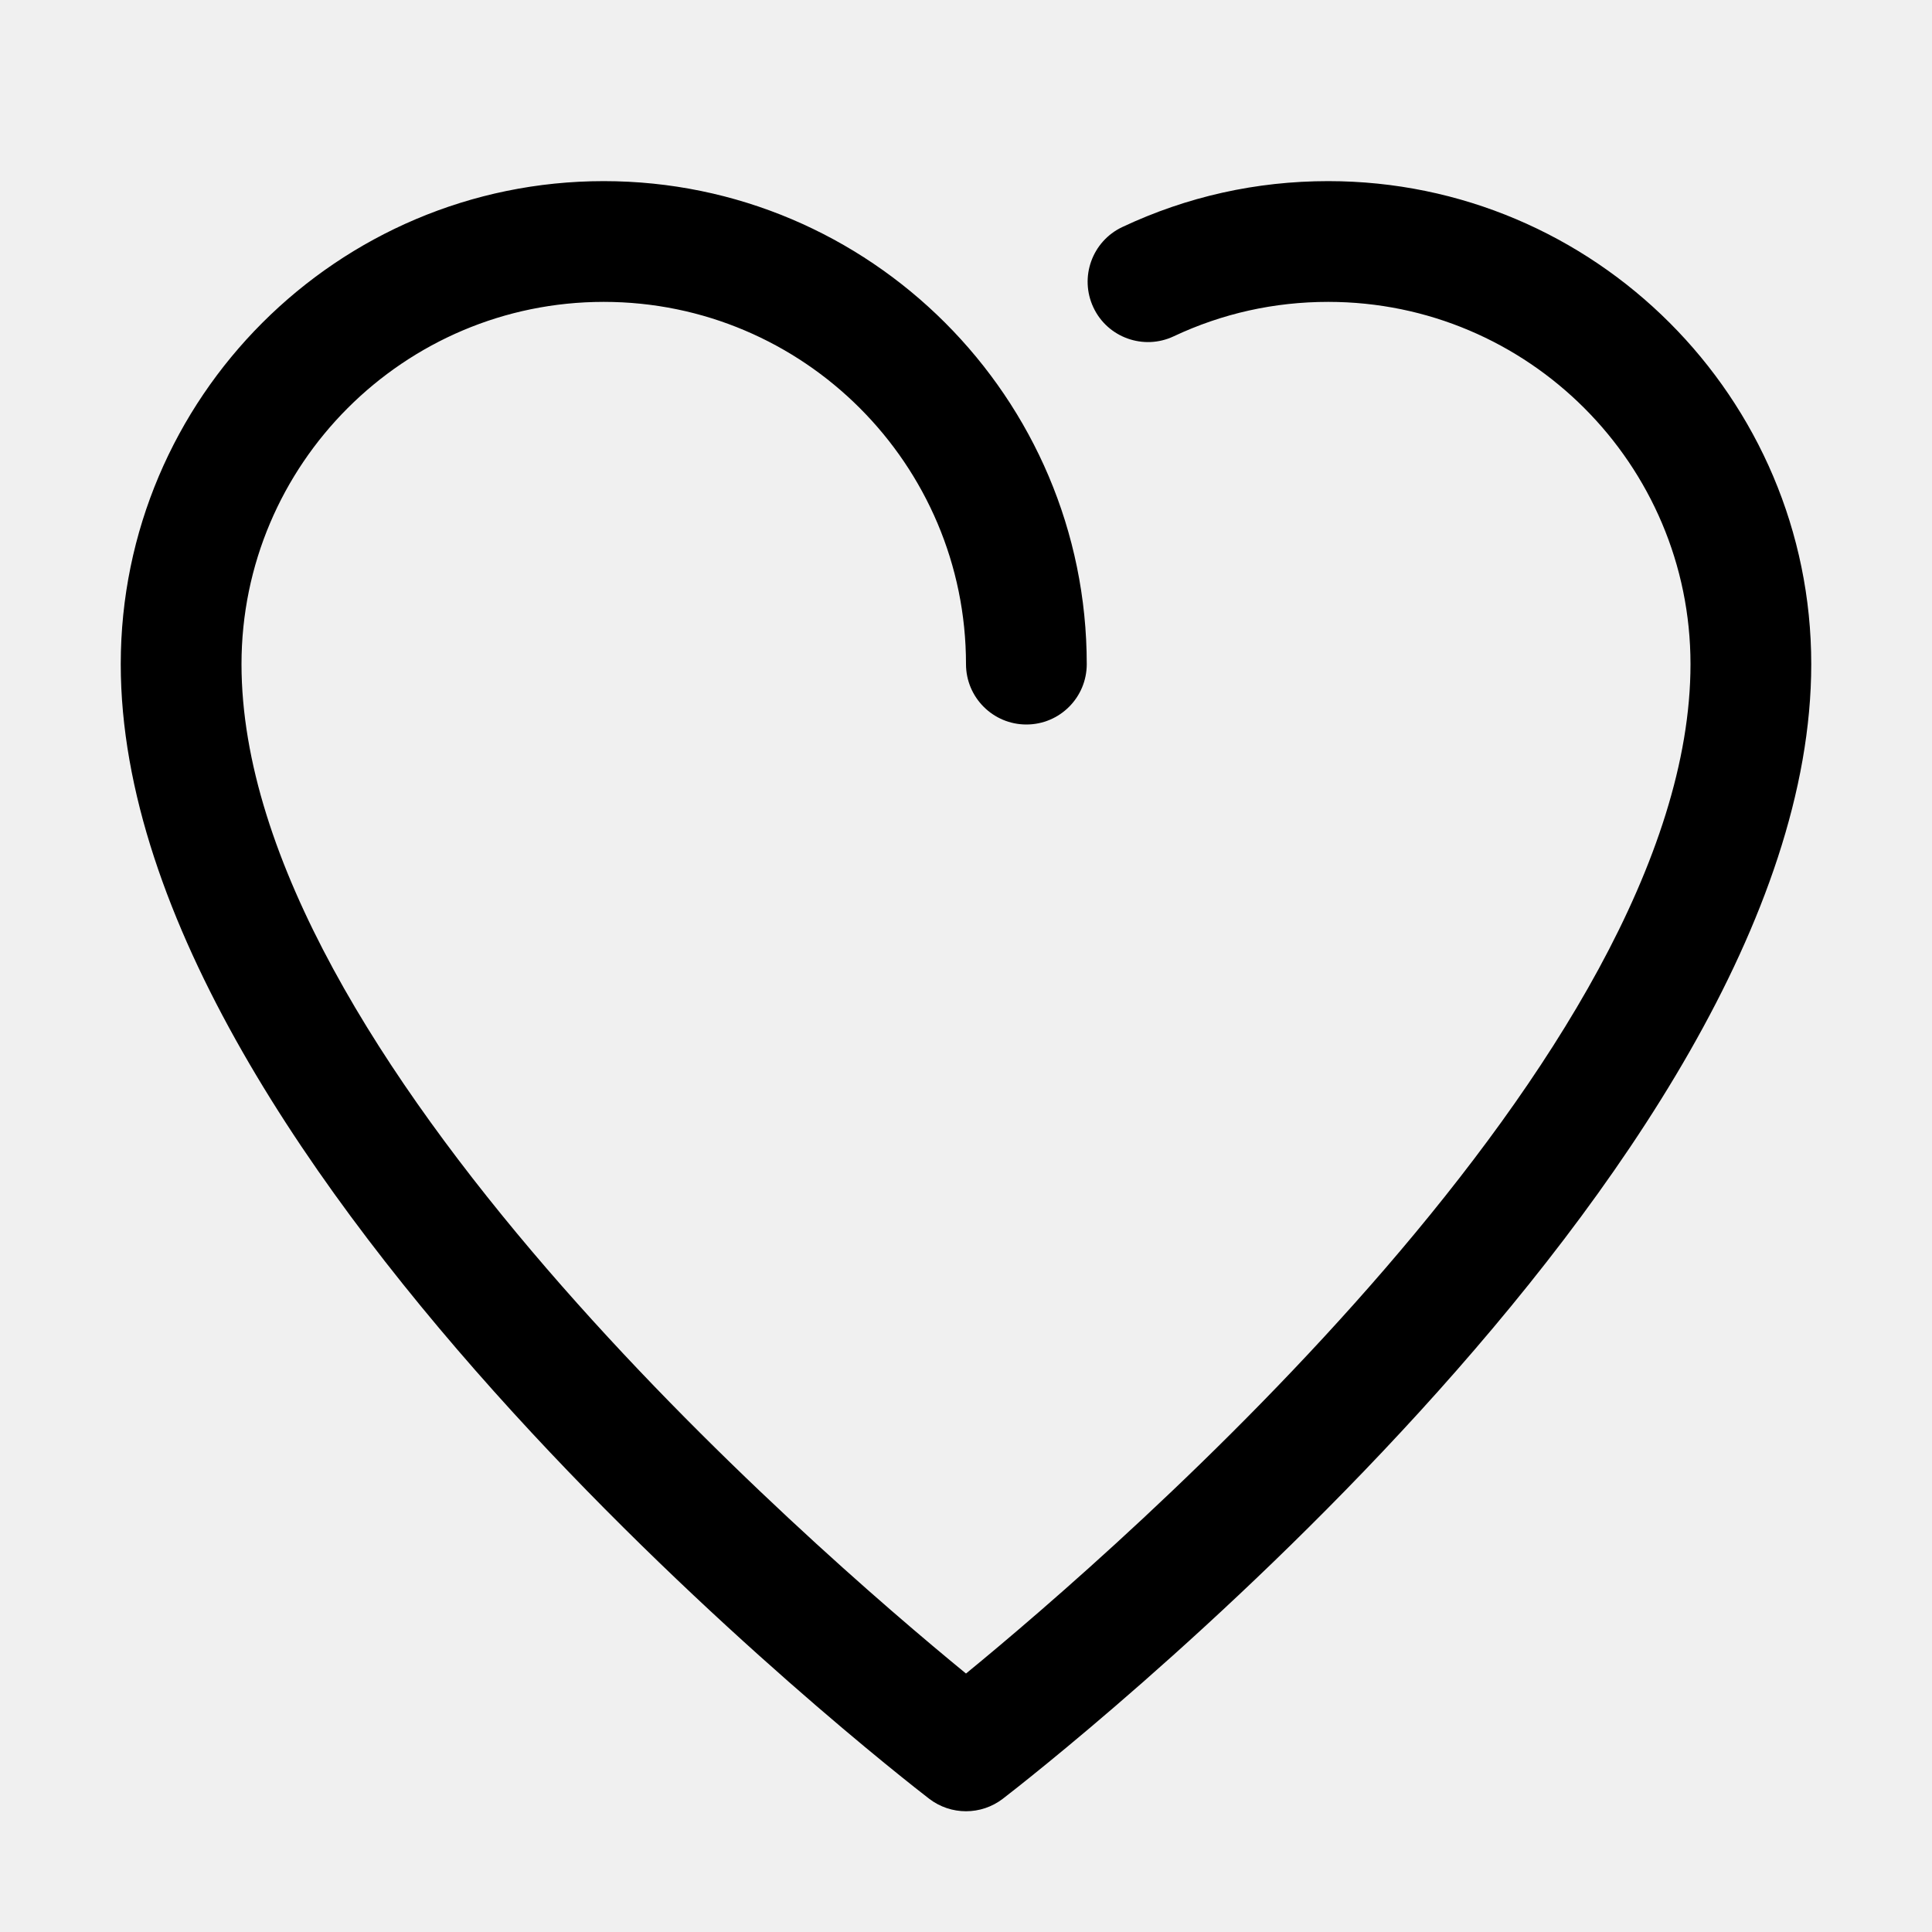
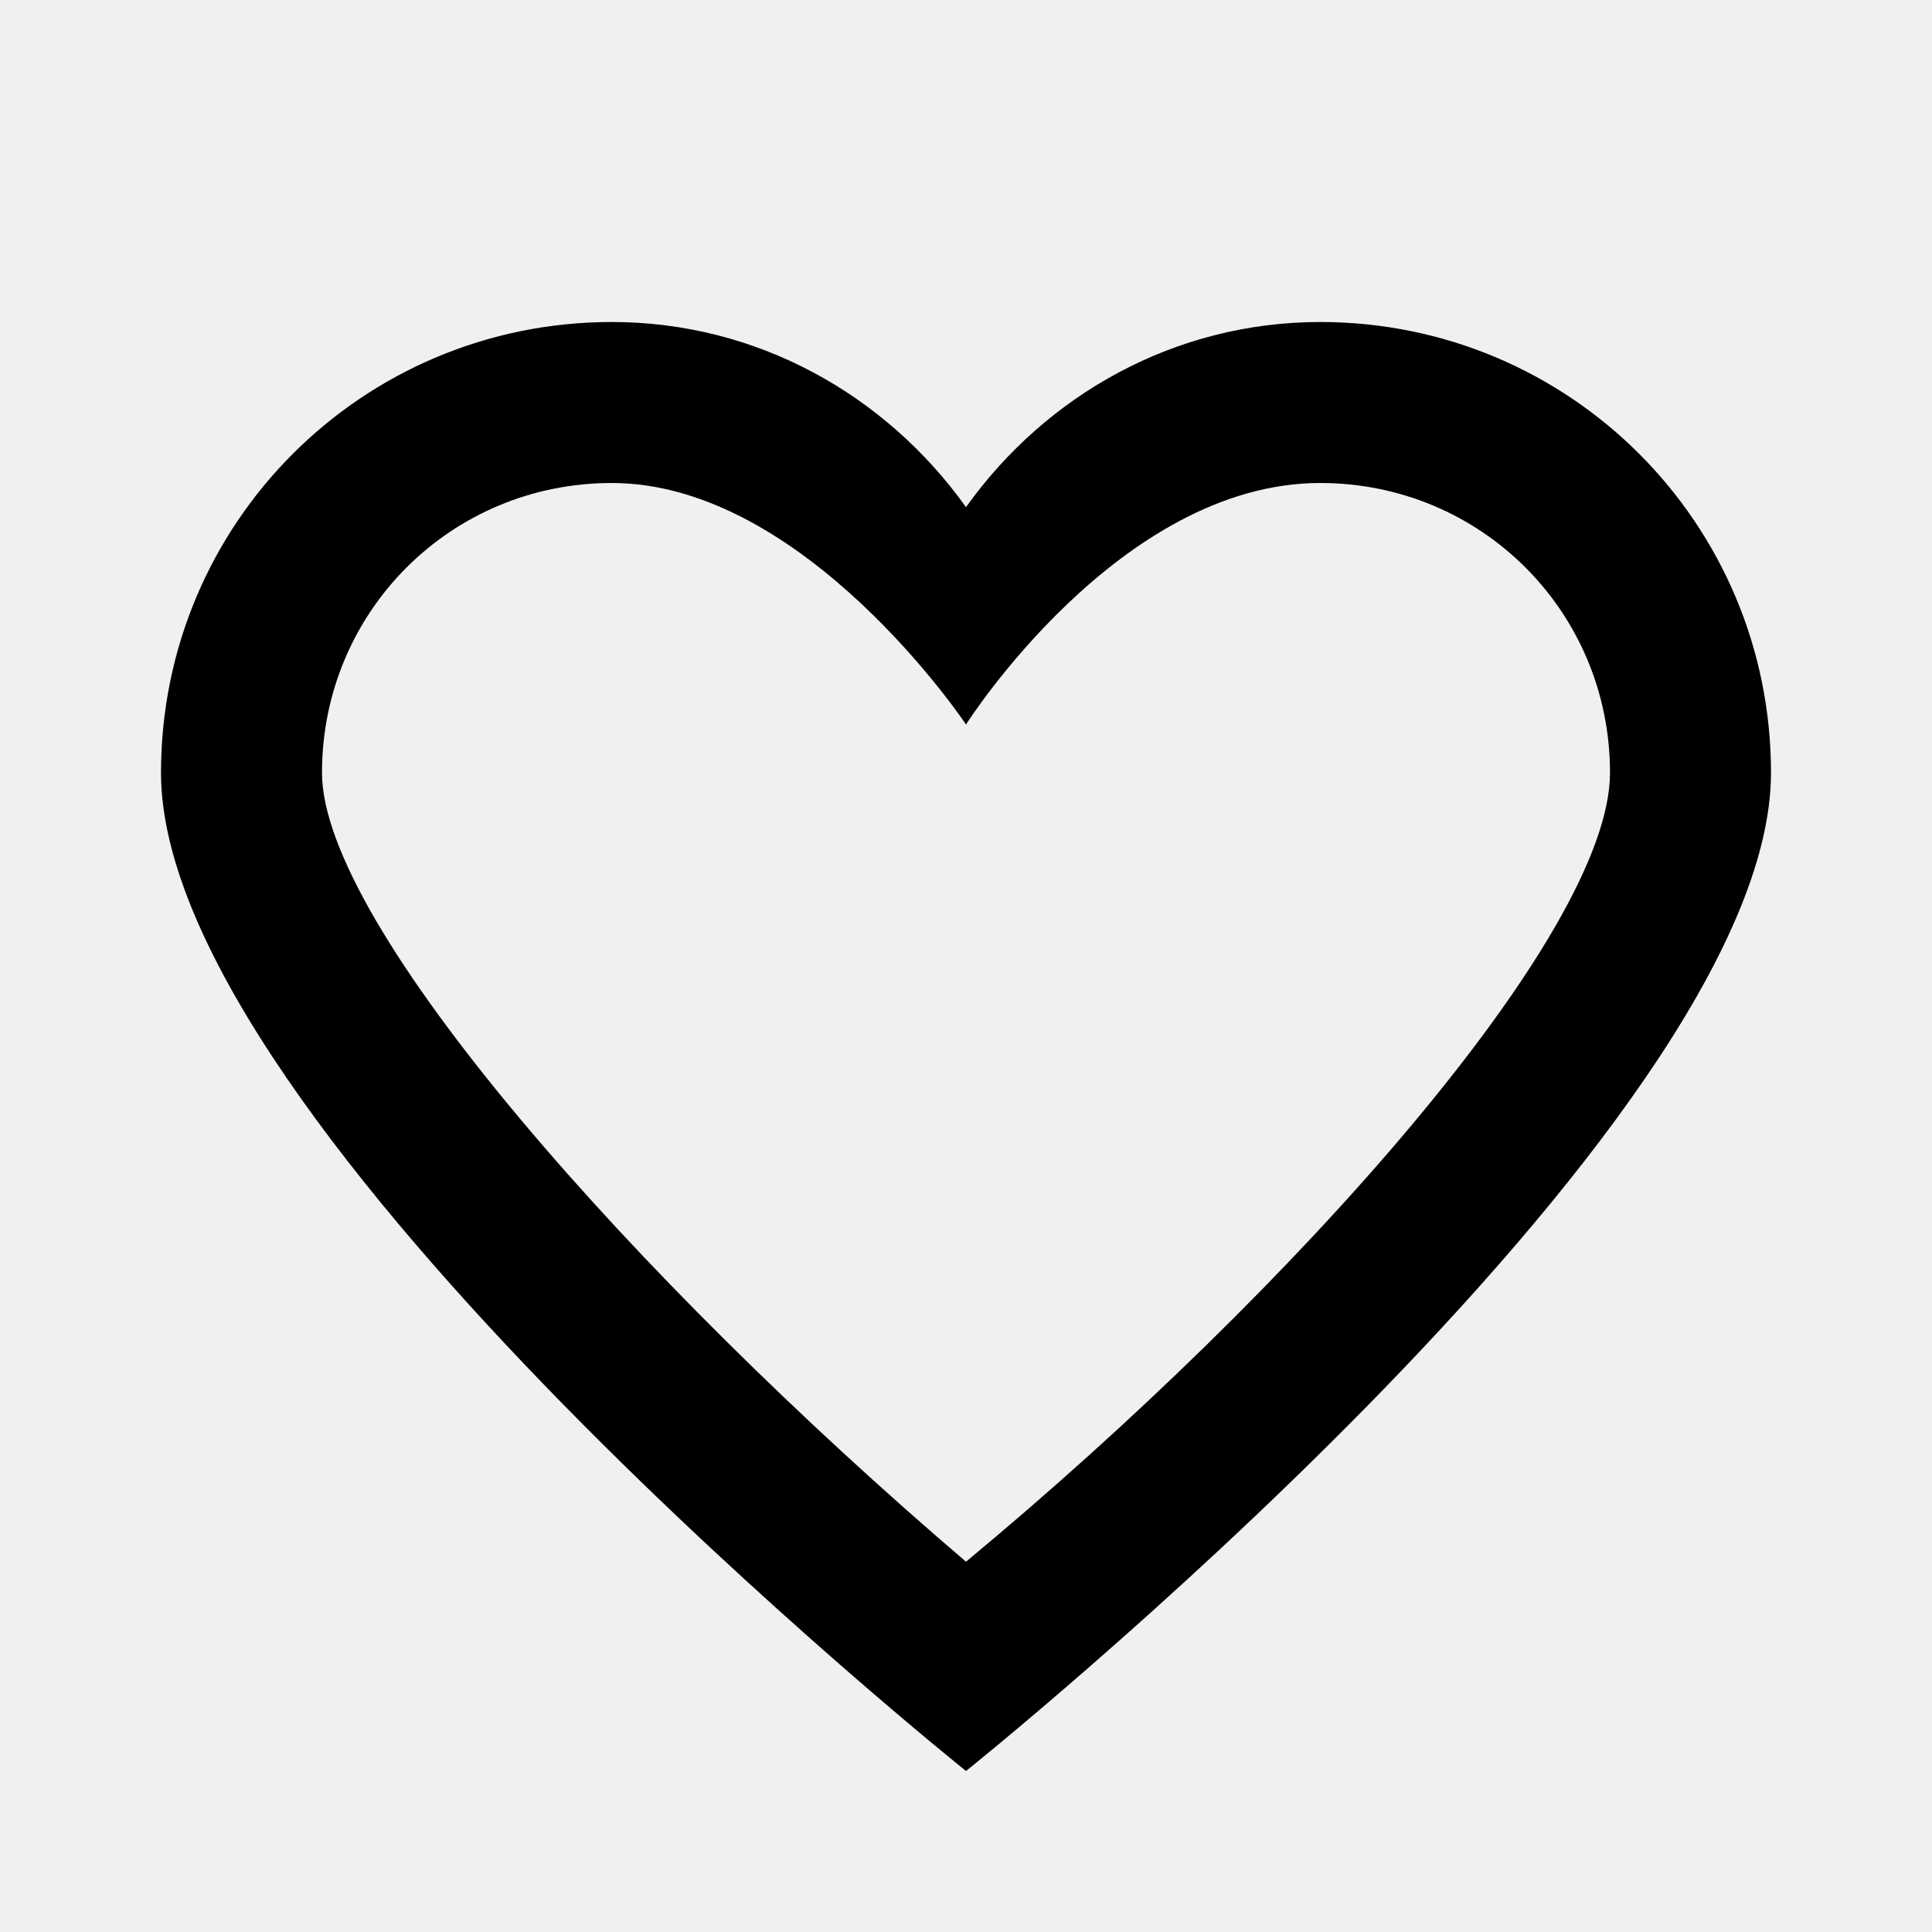
- <svg xmlns="http://www.w3.org/2000/svg" enable-background="new 0 0 32 32" height="32px" id="Layer_1" version="1.1" viewBox="0 0 32 32" width="32px" xml:space="preserve">
-   <g>
-     <polyline fill="none" points="   649,137.999 675,137.999 675,155.999 661,155.999  " stroke="#FFFFFF" stroke-linecap="round" stroke-linejoin="round" stroke-miterlimit="10" stroke-width="2" />
-     <polyline fill="none" points="   653,155.999 649,155.999 649,141.999  " stroke="#FFFFFF" stroke-linecap="round" stroke-linejoin="round" stroke-miterlimit="10" stroke-width="2" />
-     <polyline fill="none" points="   661,156 653,162 653,156  " stroke="#FFFFFF" stroke-linecap="round" stroke-linejoin="round" stroke-miterlimit="10" stroke-width="2" />
-   </g>
-   <g>
-     <g>
-       <path d="M16,30c-0.215,0-0.43-0.069-0.61-0.207C14.844,29.372,2,19.396,2,11c0-4.411,3.589-8,8-8s8,3.589,8,8c0,0.552-0.447,1-1,1    c-0.552,0-1-0.448-1-1c0-3.309-2.691-6-6-6s-6,2.691-6,6c0,6.467,9.477,14.653,12,16.719C18.522,25.653,28,17.46,28,11    c0-3.309-2.691-6-6-6c-0.895,0-1.756,0.192-2.559,0.57c-0.5,0.236-1.097,0.021-1.331-0.478c-0.235-0.5-0.021-1.095,0.478-1.331    C19.66,3.256,20.808,3,22,3c4.411,0,8,3.589,8,8c0,8.396-12.844,18.372-13.39,18.793C16.43,29.931,16.215,30,16,30z" />
-     </g>
-   </g>
+ <svg xmlns="http://www.w3.org/2000/svg" enable-background="new 0 0 24 24" id="Layer_1" version="1.0" viewBox="0 0 24 24" xml:space="preserve">
+   <path d="M16.4,6c2,0,3.6,1.6,3.6,3.6c0,2-3.9,6.4-8,9.8c-4.1-3.5-8-7.9-8-9.8C4,7.6,5.6,6,7.6,6C10,6,12,9,12,9S13.9,6,16.4,6   M16.4,4C14.6,4,13,4.9,12,6.3C11,4.9,9.4,4,7.6,4C4.5,4,2,6.5,2,9.6C2,14,12,22,12,22s10-8,10-12.4C22,6.5,19.5,4,16.4,4L16.4,4z" />
</svg>
